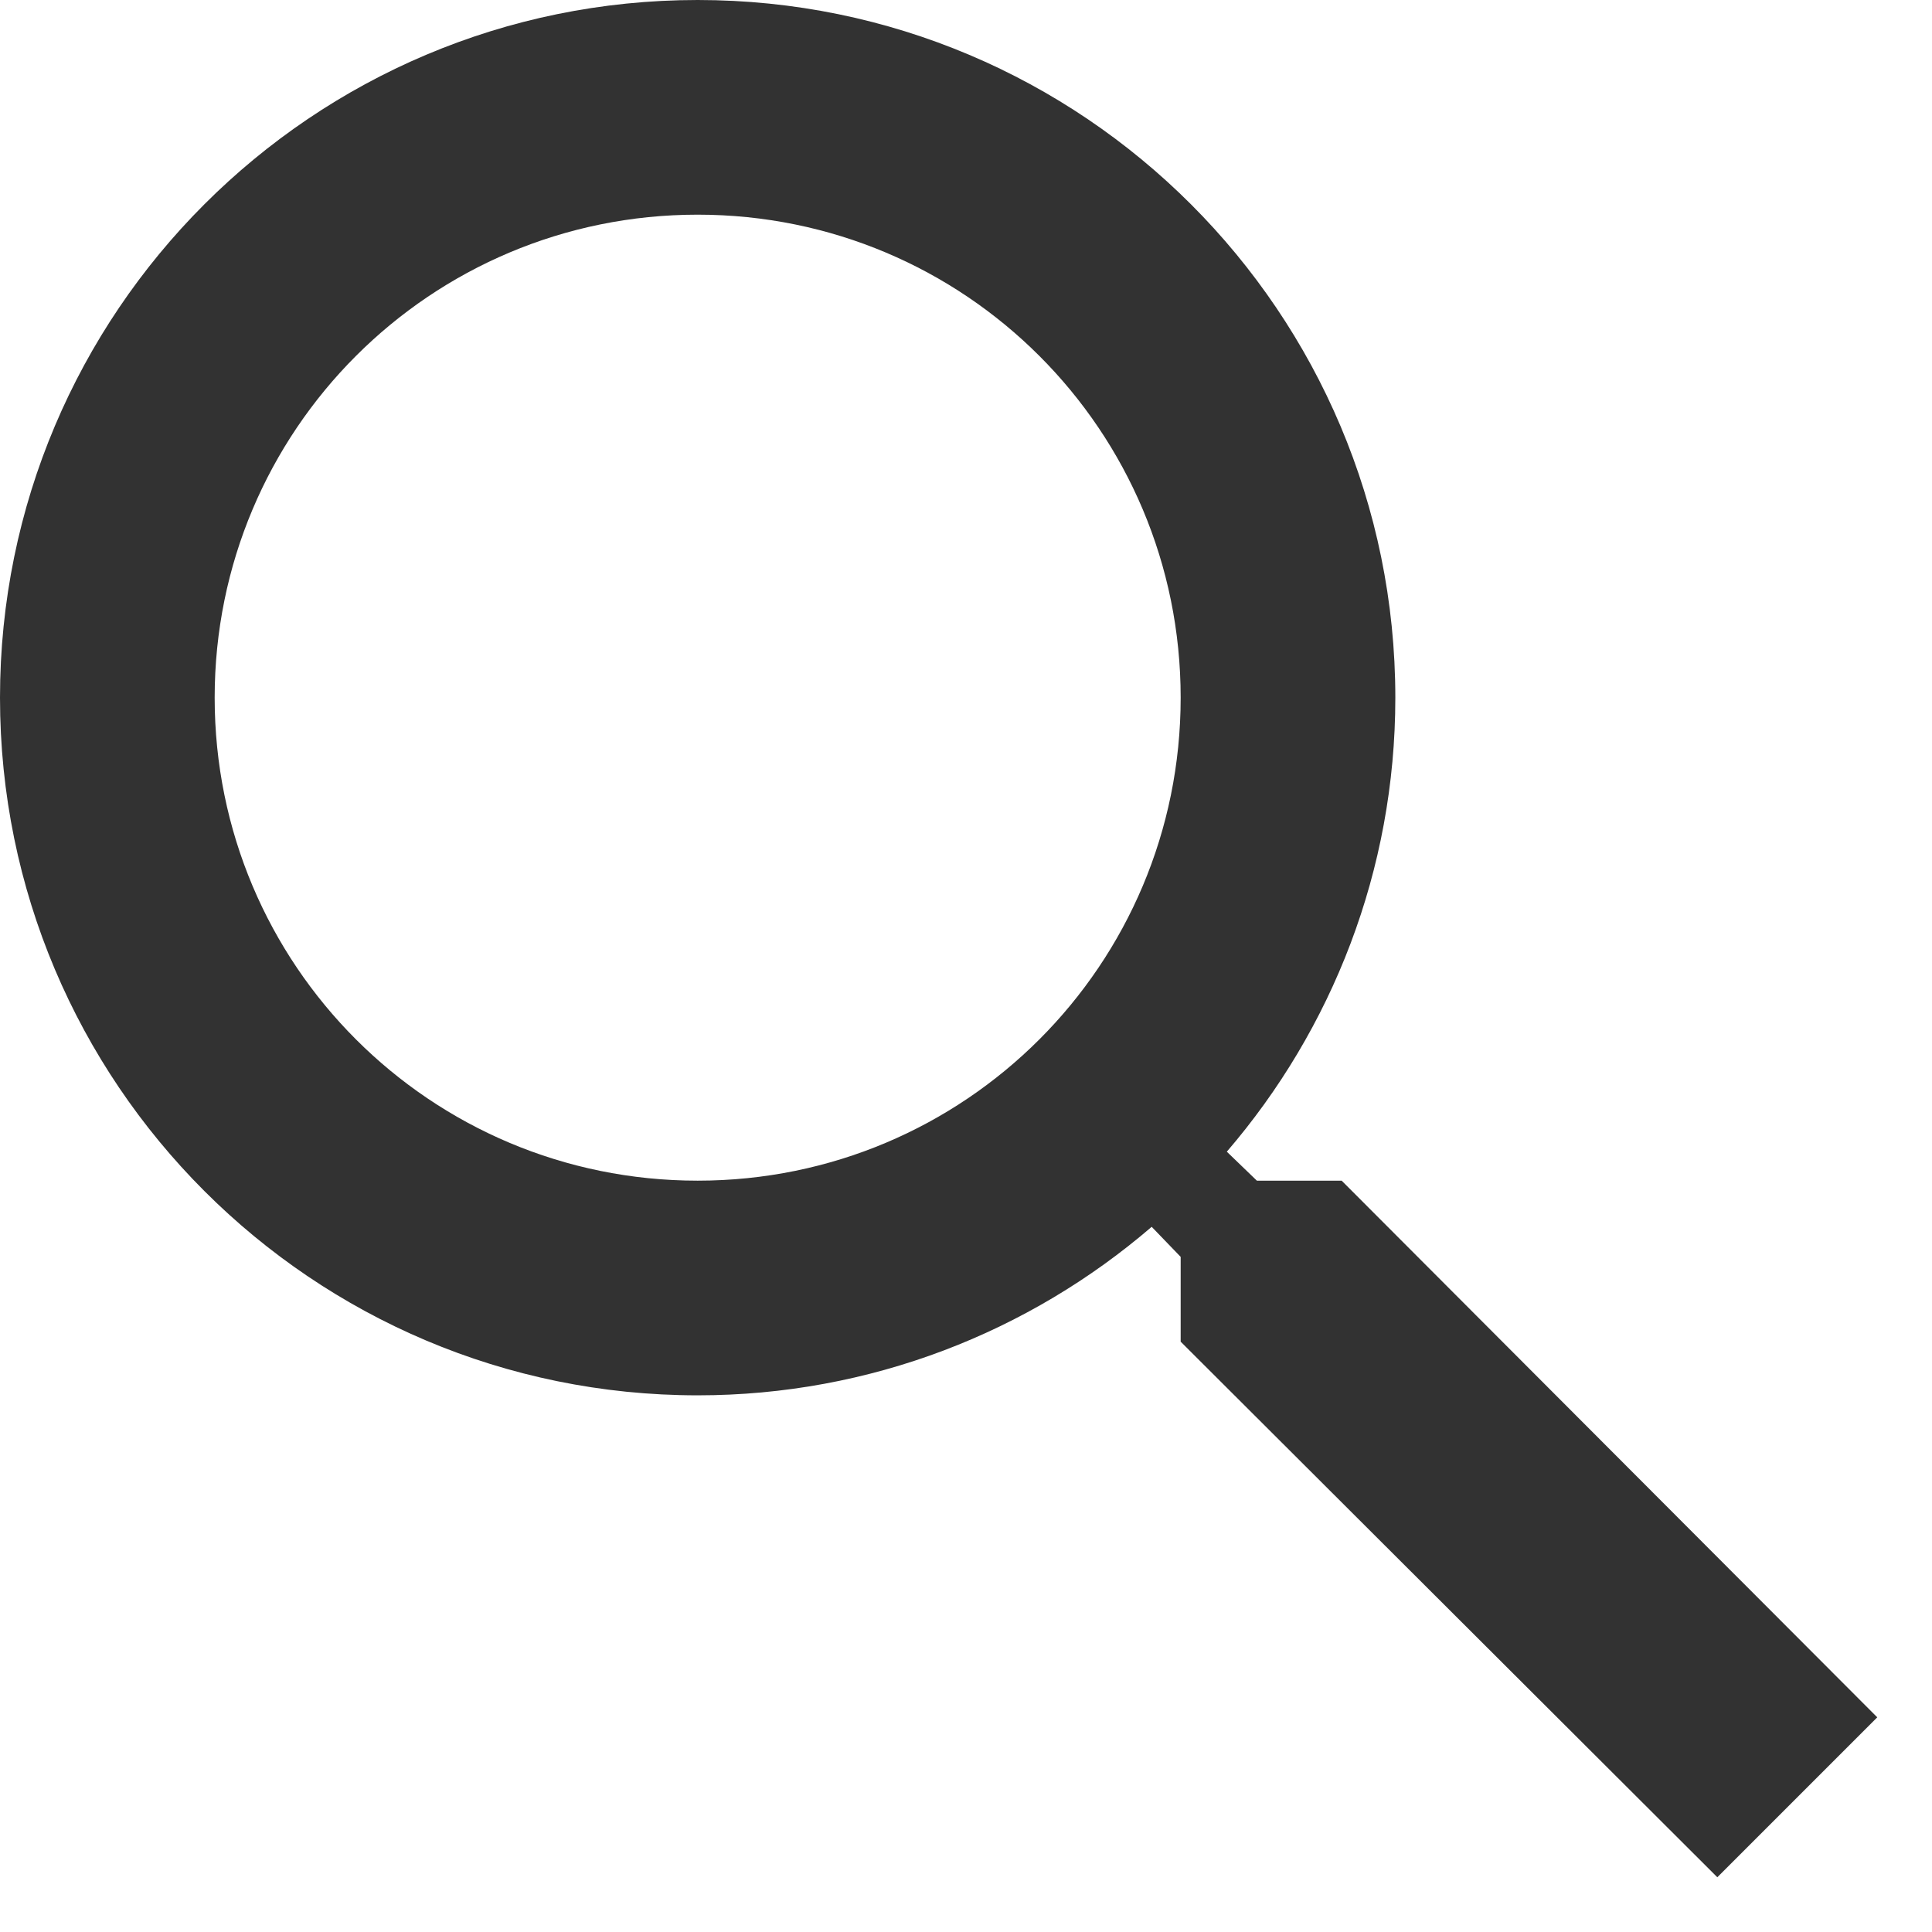
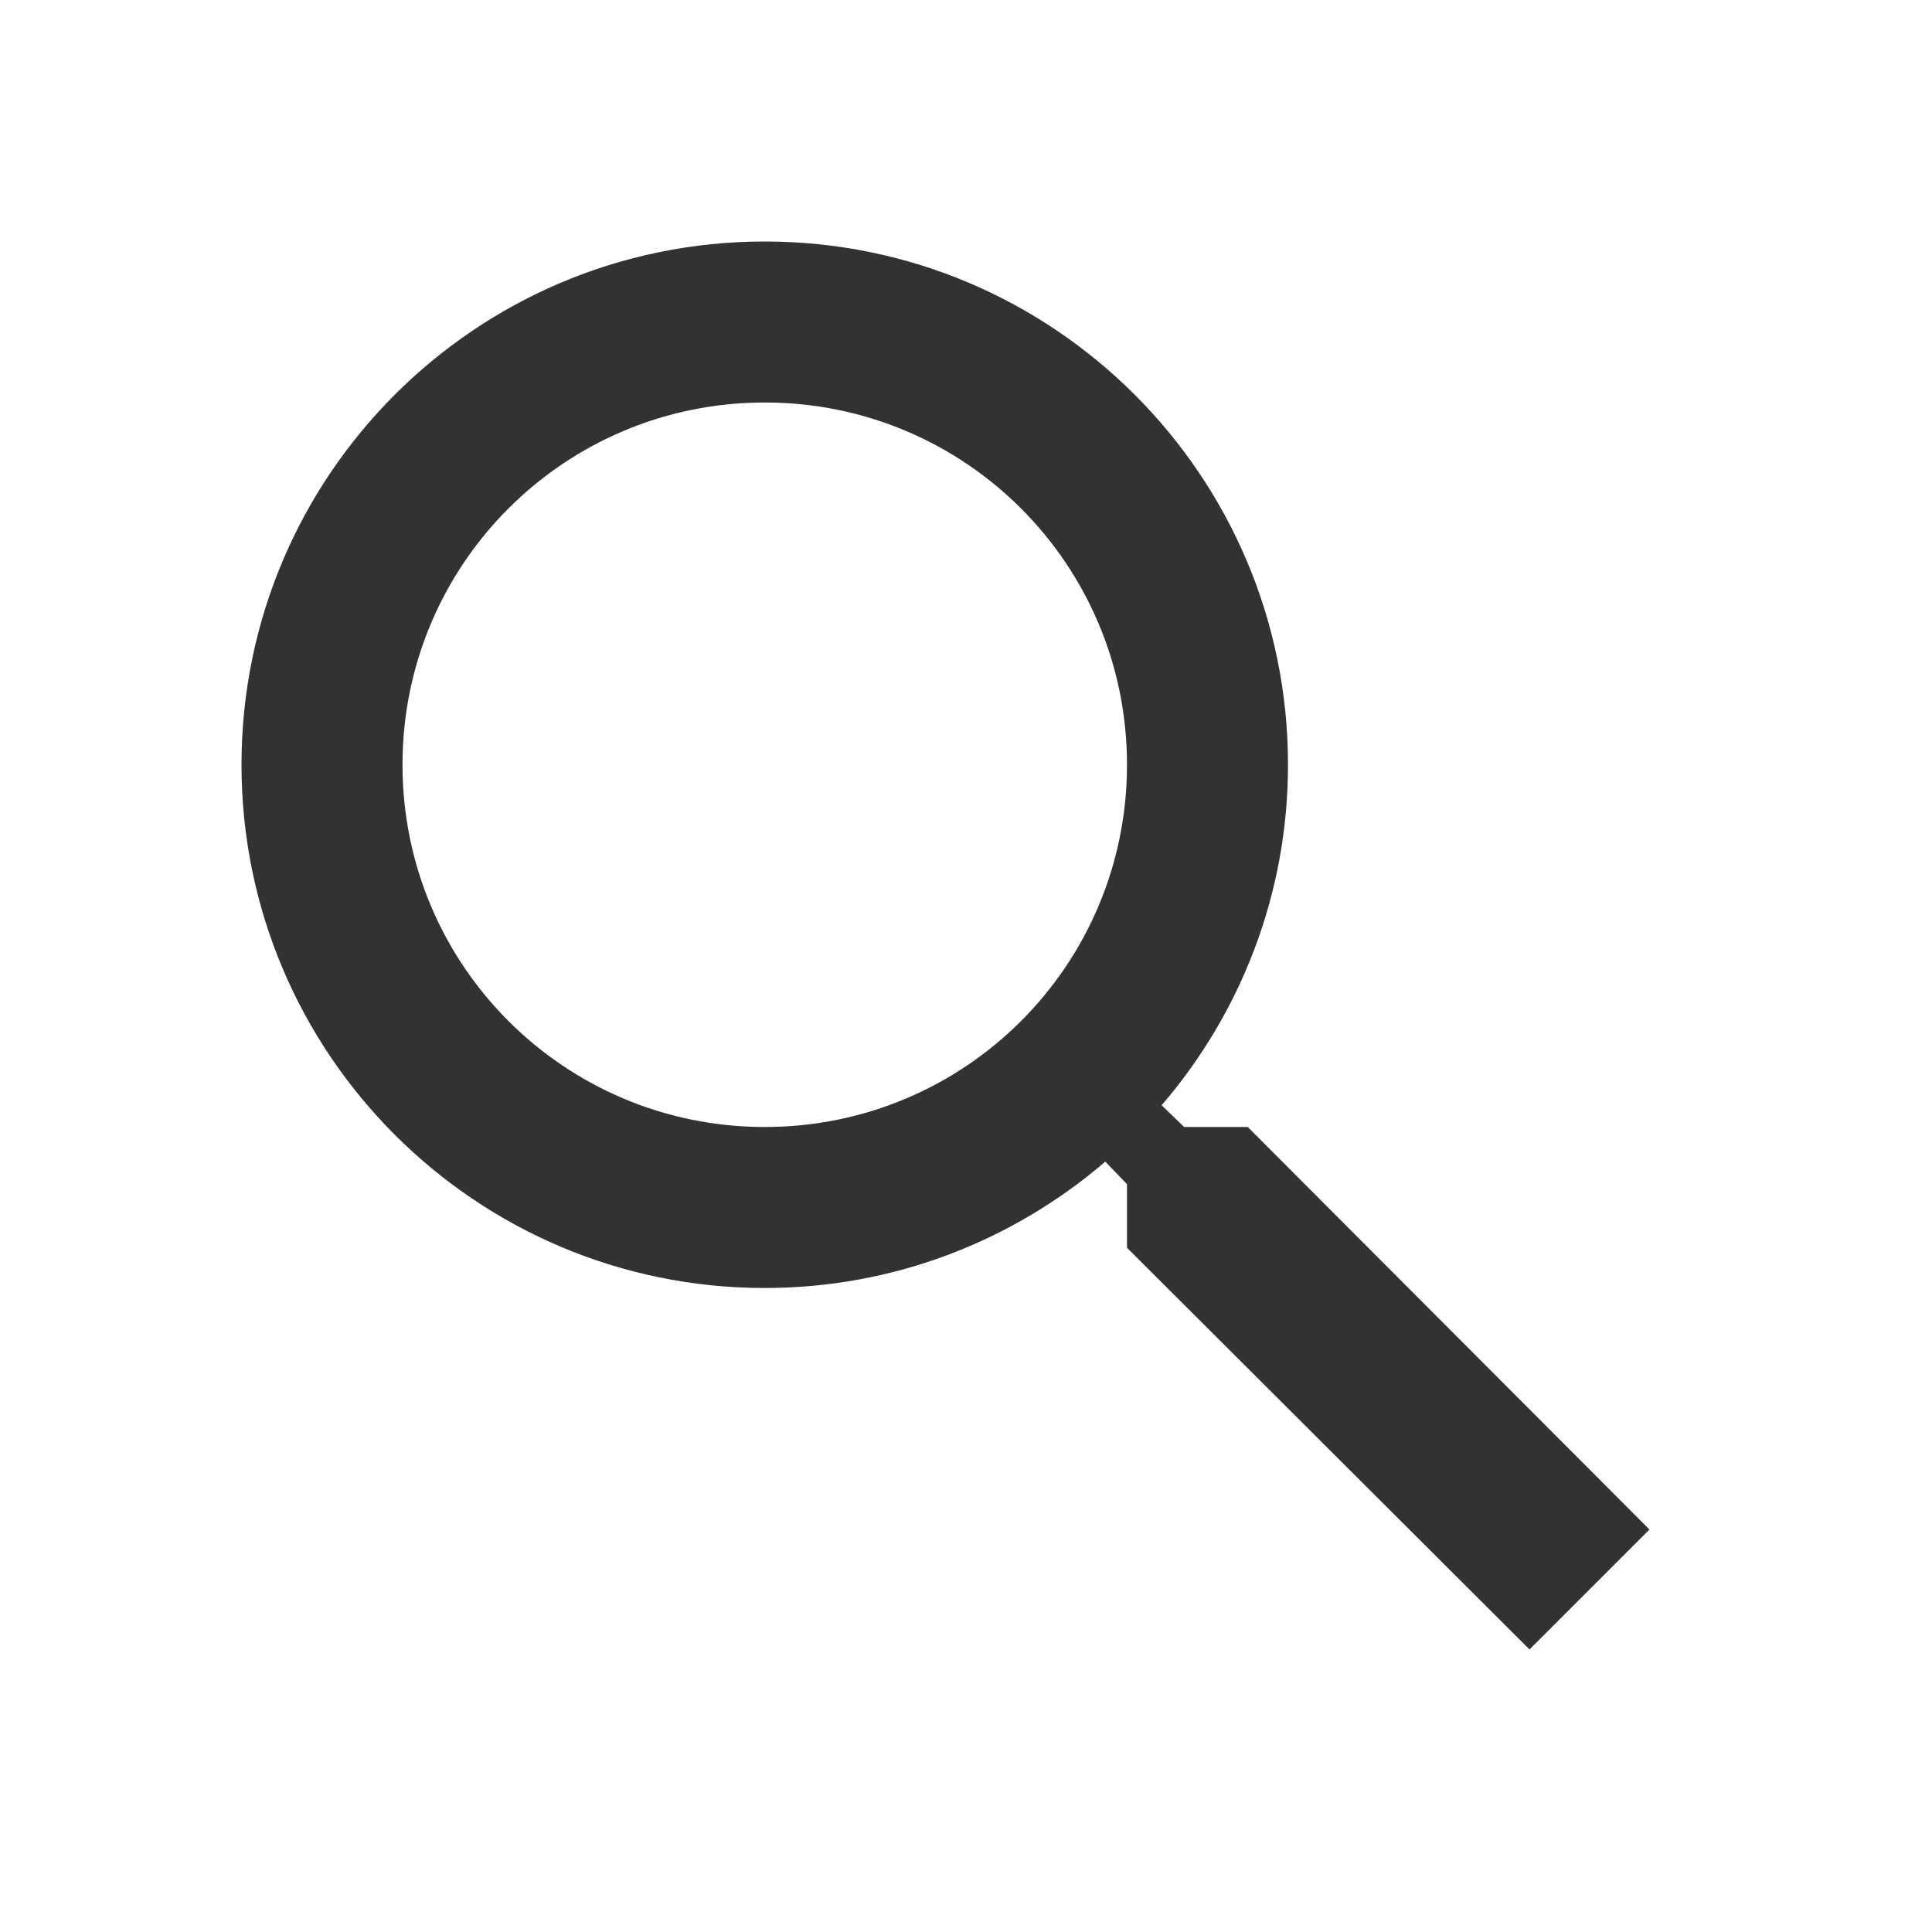
- <svg xmlns="http://www.w3.org/2000/svg" width="18" height="18" viewBox="0 0 18 18" fill="none">
-   <path d="M12.5 11H11.71L11.43 10.73C12.41 9.59 13 8.11 13 6.5C13 2.91 10.09 0 6.5 0C2.91 0 0 2.91 0 6.5C0 10.09 2.91 13 6.5 13C8.11 13 9.59 12.41 10.73 11.43L11 11.71V12.5L16 17.49L17.49 16L12.5 11ZM6.5 11C4.01 11 2 8.99 2 6.5C2 4.01 4.01 2 6.5 2C8.99 2 11 4.01 11 6.5C11 8.99 8.99 11 6.5 11Z" fill="#323232" />
+ <svg xmlns="http://www.w3.org/2000/svg" width="24" height="24" viewBox="0 0 24 24" fill="none">
+   <path d="M15.5 14H14.71L14.43 13.73C15.41 12.59 16 11.11 16 9.5C16 5.91 13.09 3 9.5 3C5.91 3 3 5.91 3 9.5C3 13.09 5.91 16 9.5 16C11.11 16 12.59 15.41 13.73 14.43L14 14.71V15.5L19 20.49L20.49 19L15.5 14ZM9.5 14C7.01 14 5 11.99 5 9.5C5 7.01 7.01 5 9.5 5C11.99 5 14 7.01 14 9.5C14 11.99 11.99 14 9.5 14Z" fill="#323232" />
</svg>
